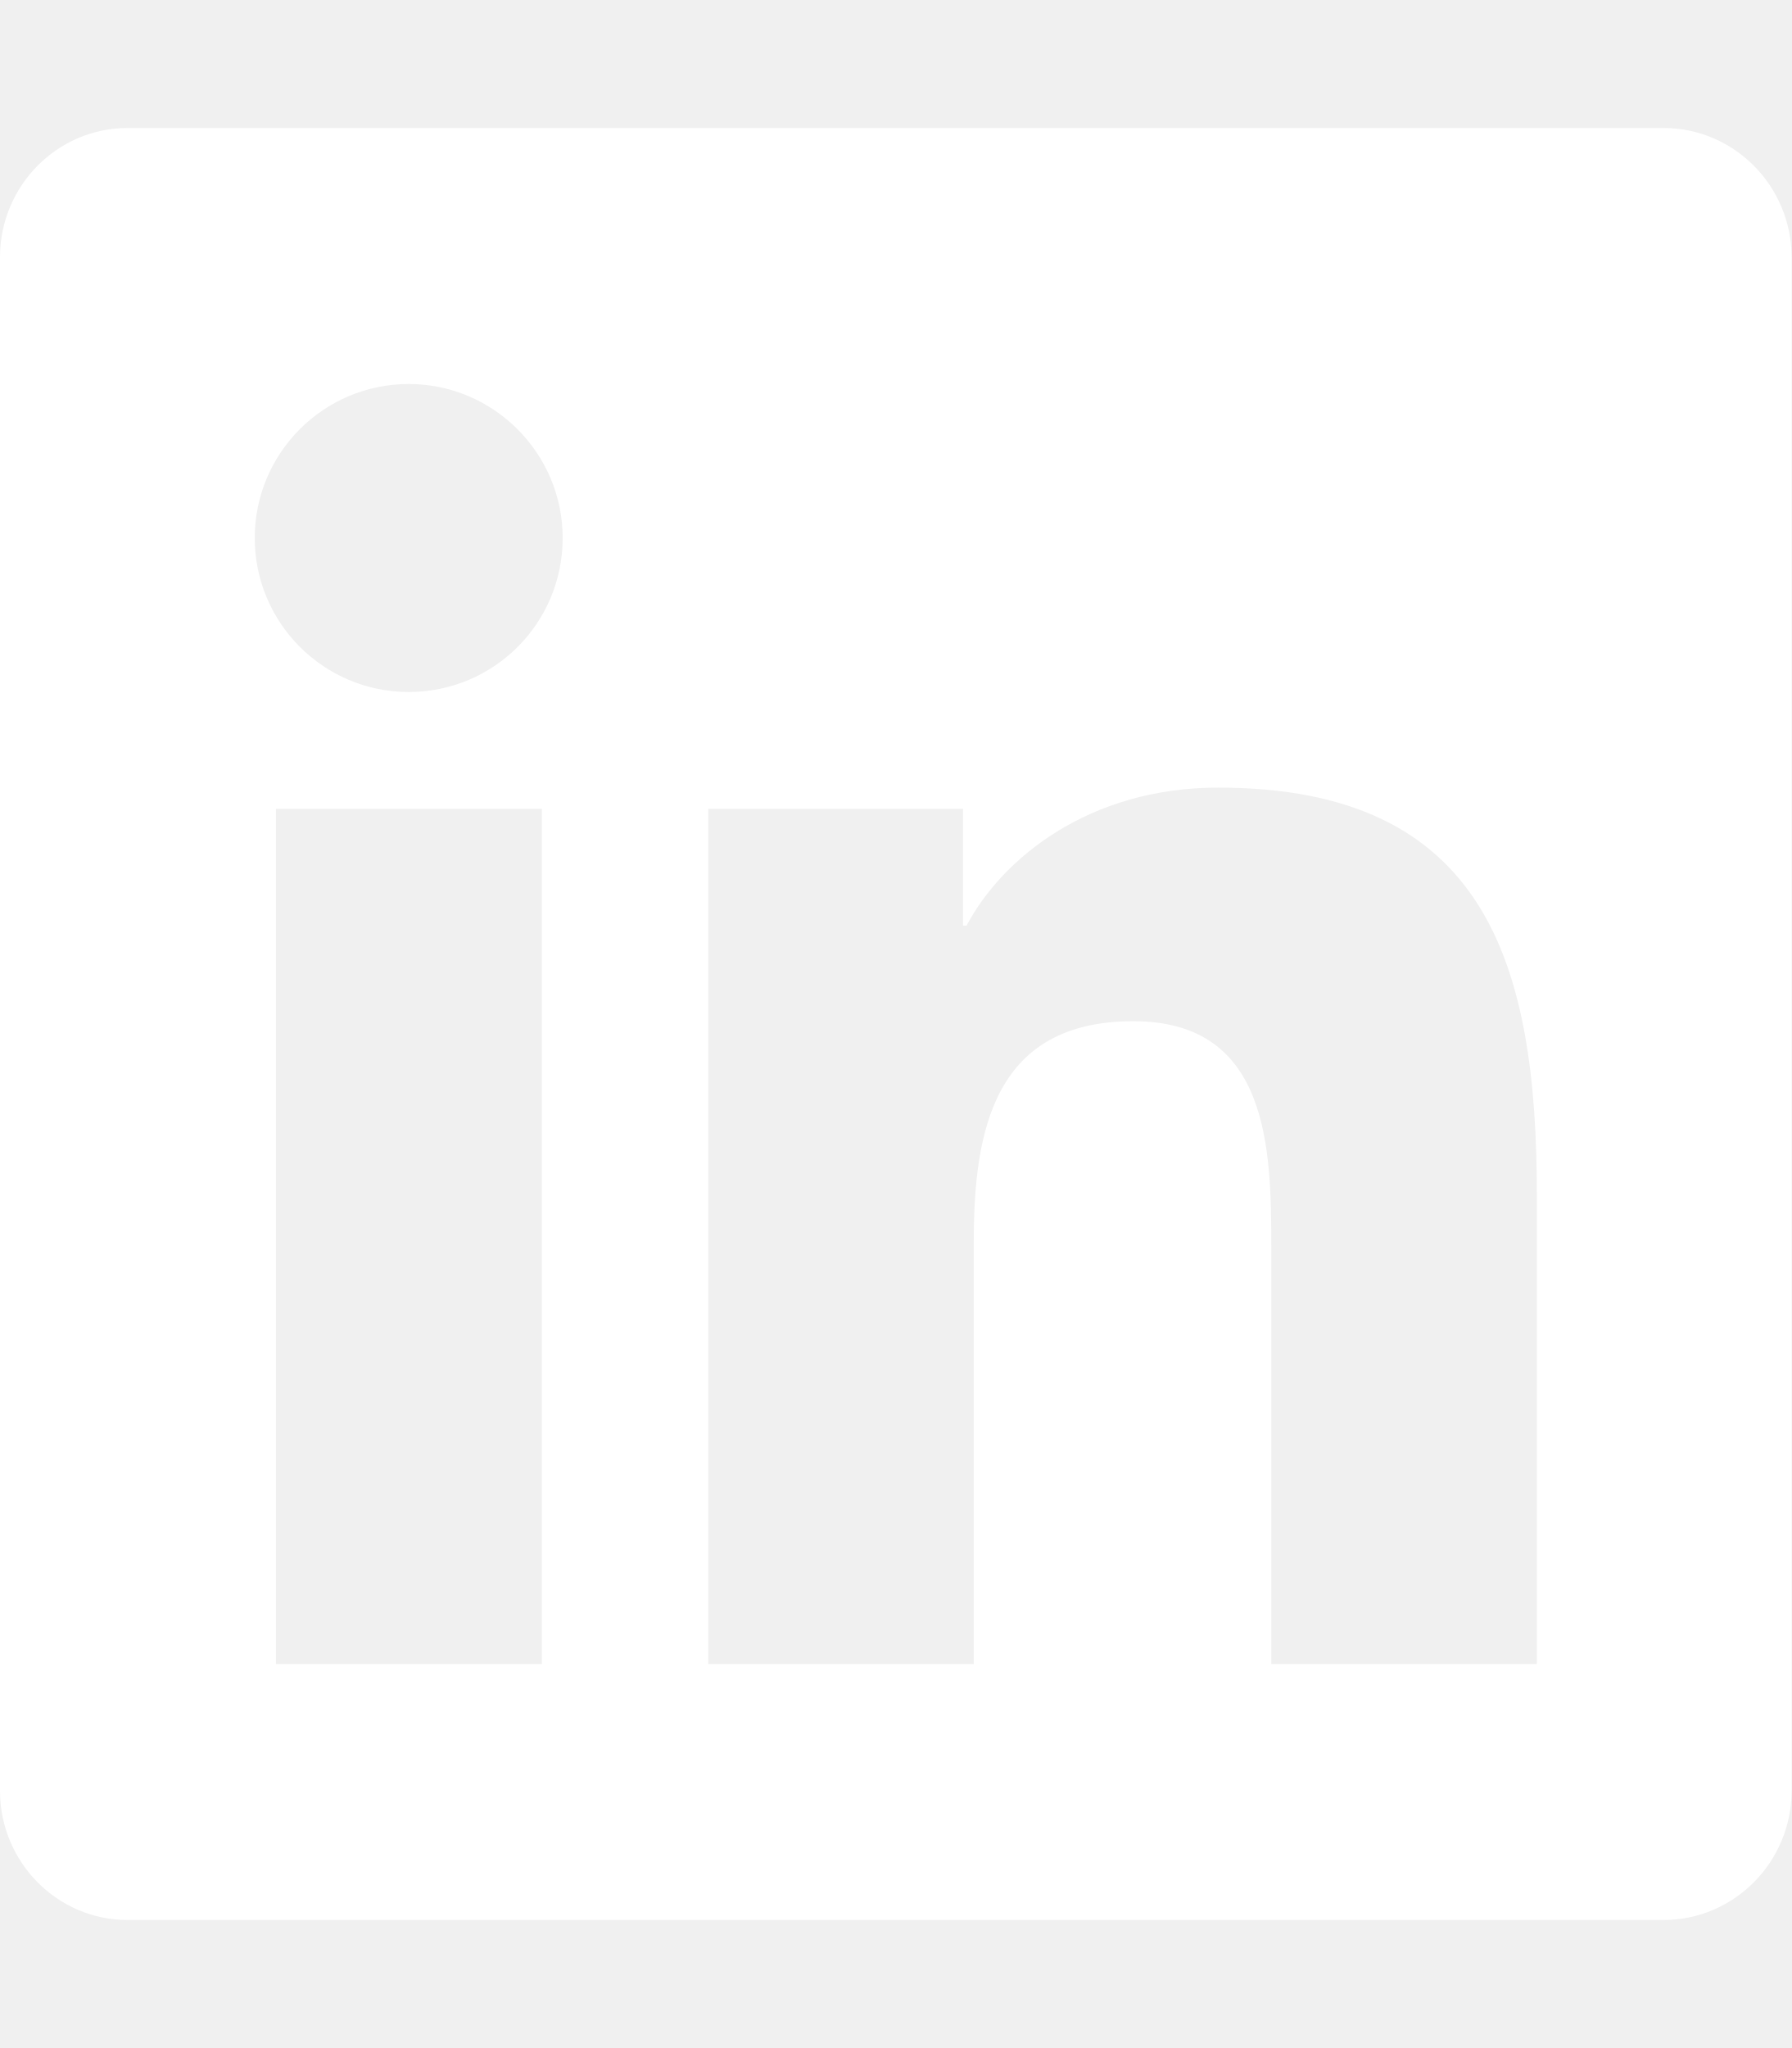
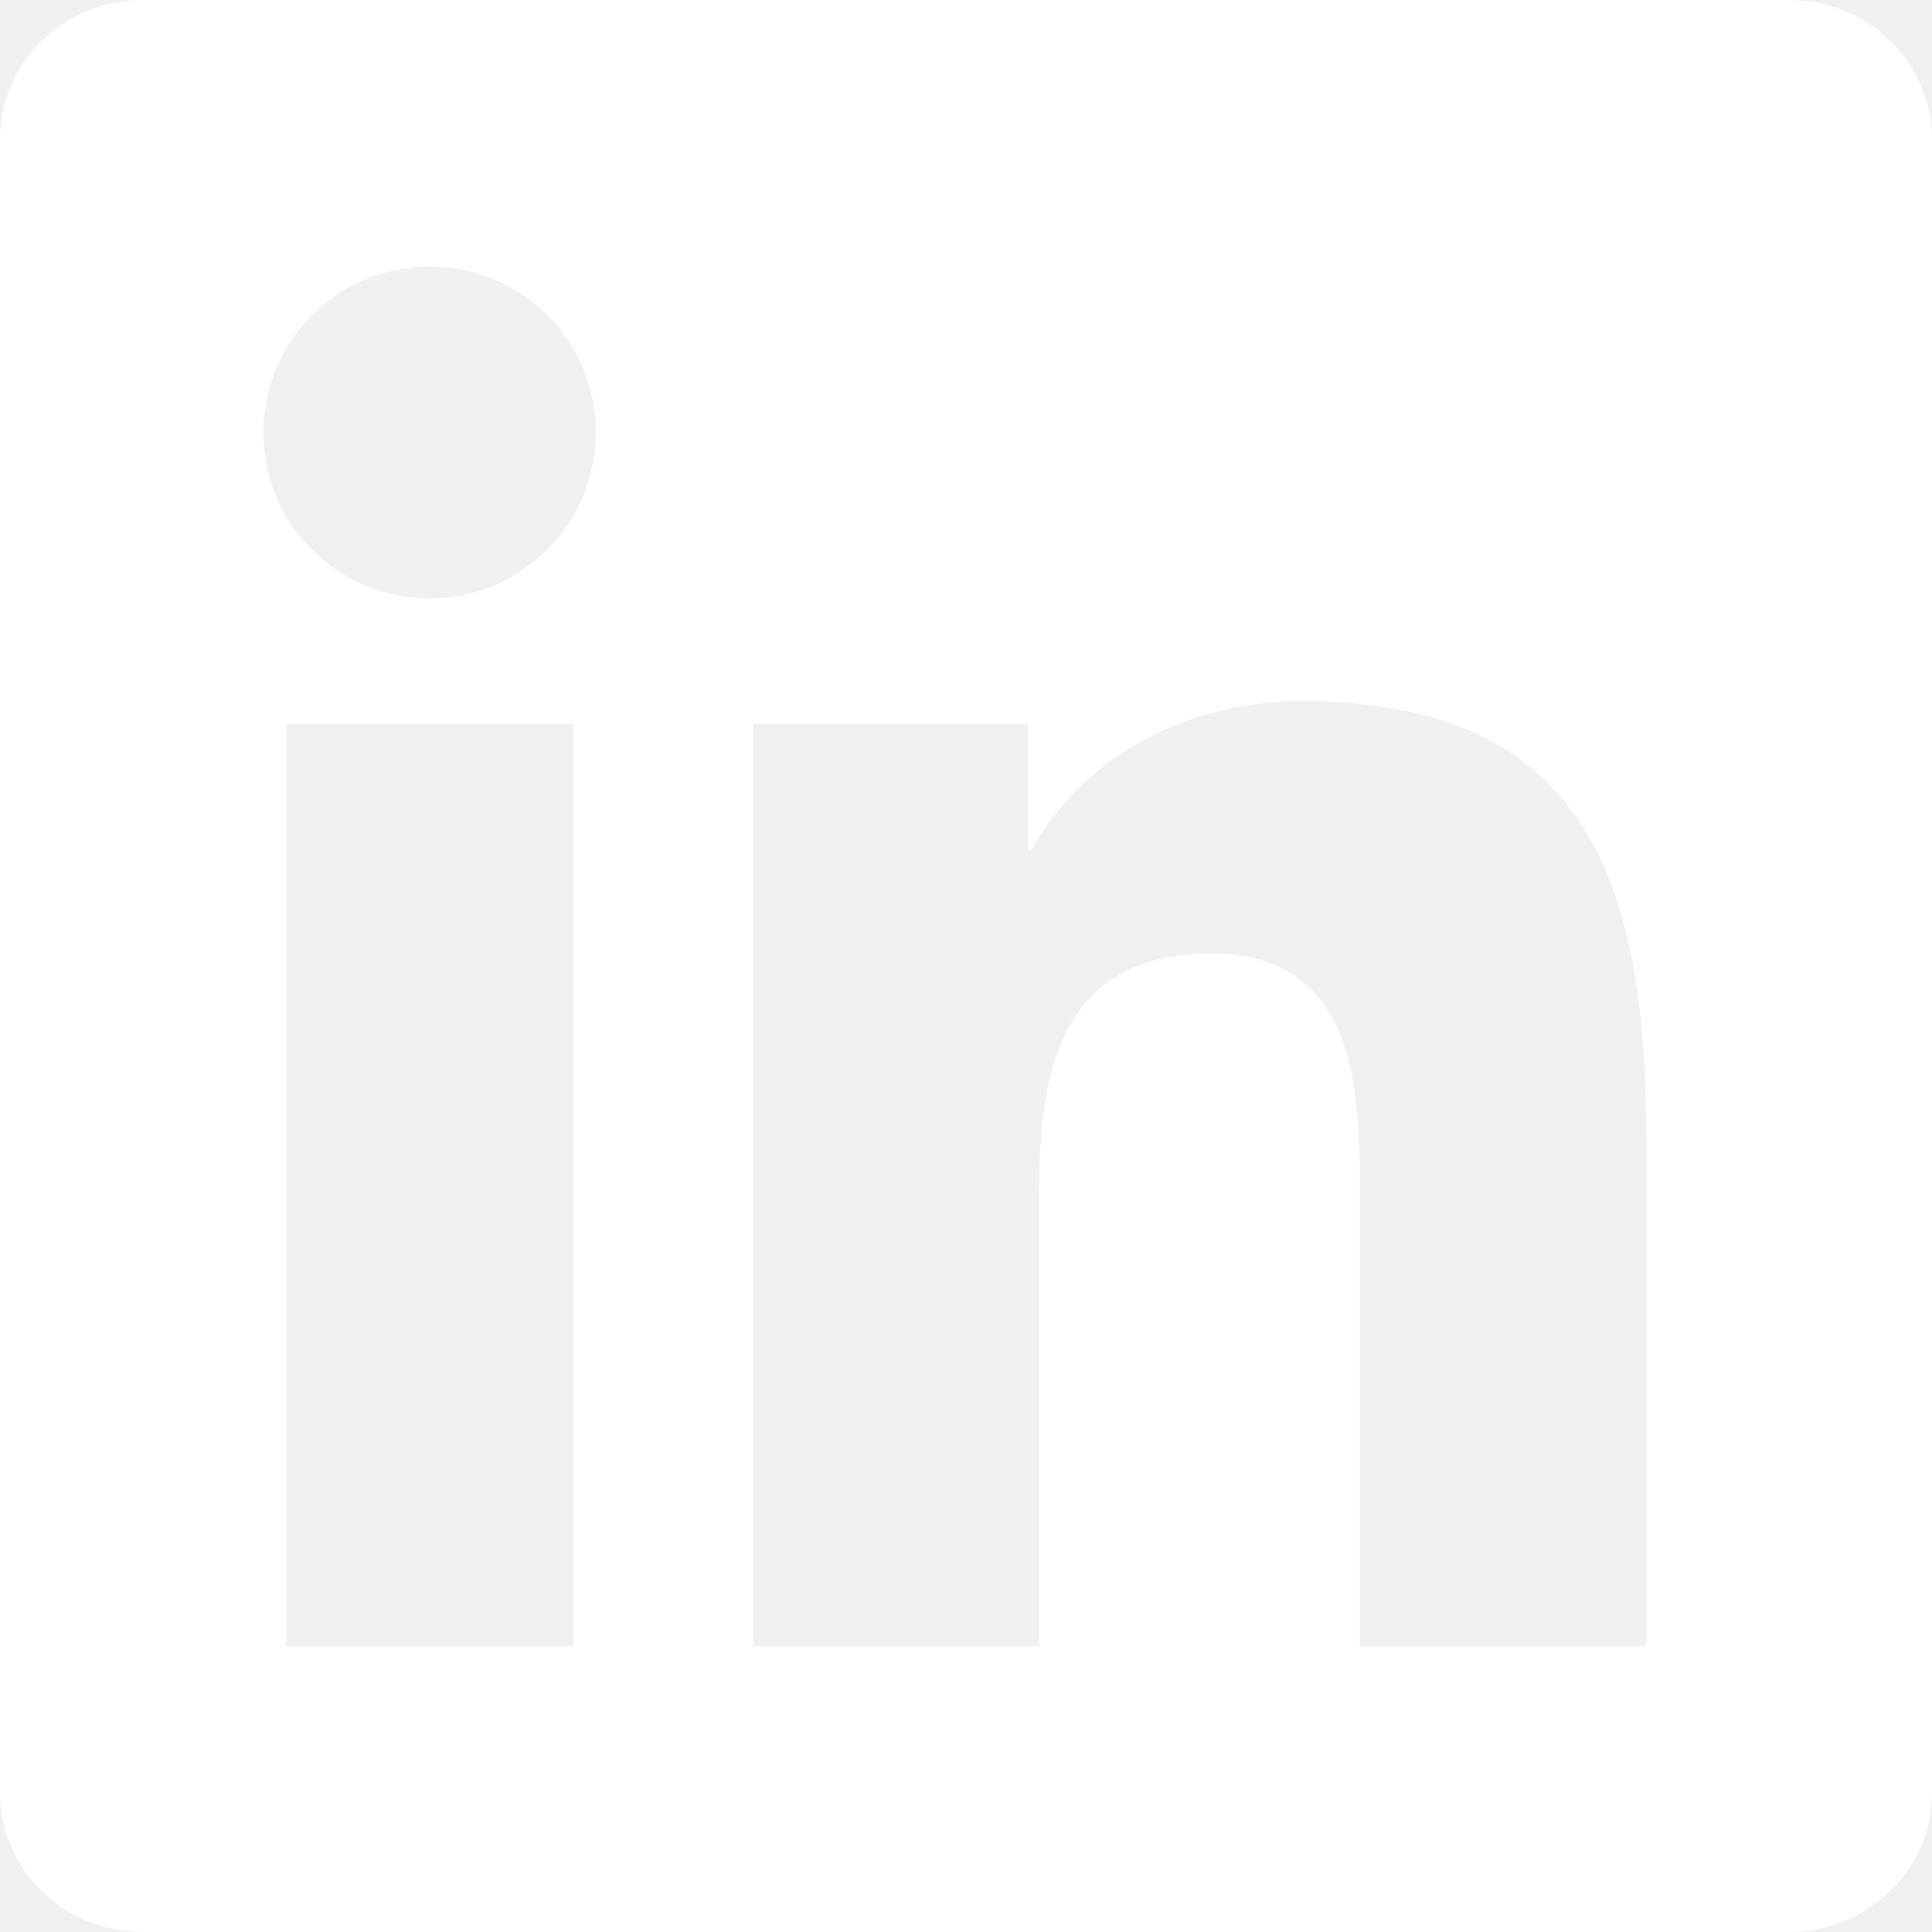
- <svg xmlns="http://www.w3.org/2000/svg" height="1em" viewBox="0 0 448 512">
-   <style>
-         svg{fill: #fff;}
-     </style>
-   <path d="M416 32H31.9C14.3 32 0 46.5 0 64.3v383.4C0 465.5 14.3 480 31.9 480H416c17.6 0 32-14.5 32-32.3V64.3c0-17.8-14.4-32.3-32-32.3zM135.4 416H69V202.2h66.5V416zm-33.2-243c-21.3 0-38.5-17.3-38.5-38.5S80.9 96 102.2 96c21.2 0 38.5 17.3 38.5 38.5 0 21.3-17.2 38.5-38.5 38.5zm282.1 243h-66.4V312c0-24.8-.5-56.7-34.5-56.7-34.6 0-39.9 27-39.9 54.9V416h-66.4V202.2h63.7v29.2h.9c8.9-16.8 30.6-34.5 62.9-34.5 67.2 0 79.7 44.3 79.7 101.9V416z" />
+ <svg xmlns="http://www.w3.org/2000/svg" width="30" height="30" viewBox="0 0 30 30" fill="none">
+   <g id="Social Icons" clip-path="url(#clip0_45_220)">
+     <path id="Vector" d="M27.779 0H2.215C0.99 0 0 0.967 0 2.162V27.832C0 29.027 0.99 30 2.215 30H27.779C29.004 30 30 29.027 30 27.838V2.162C30 0.967 29.004 0 27.779 0ZM8.9 25.564H4.447V11.244H8.9V25.564ZM6.674 9.293C5.244 9.293 4.09 8.139 4.09 6.715C4.09 5.291 5.244 4.137 6.674 4.137C8.098 4.137 9.252 5.291 9.252 6.715C9.252 8.133 8.098 9.293 6.674 9.293ZM25.564 25.564H21.117V18.604C21.117 16.945 21.088 14.807 18.803 14.807C16.488 14.807 16.137 16.617 16.137 18.486V25.564H11.695V11.244H15.961V13.201H16.02C16.611 12.076 18.064 10.887 20.227 10.887C24.732 10.887 25.564 13.852 25.564 17.707V25.564Z" fill="white" />
+   </g>
+   <defs>
+     <clipPath id="clip0_45_220">
+       <rect width="30" height="30" fill="white" />
+     </clipPath>
+   </defs>
</svg>
